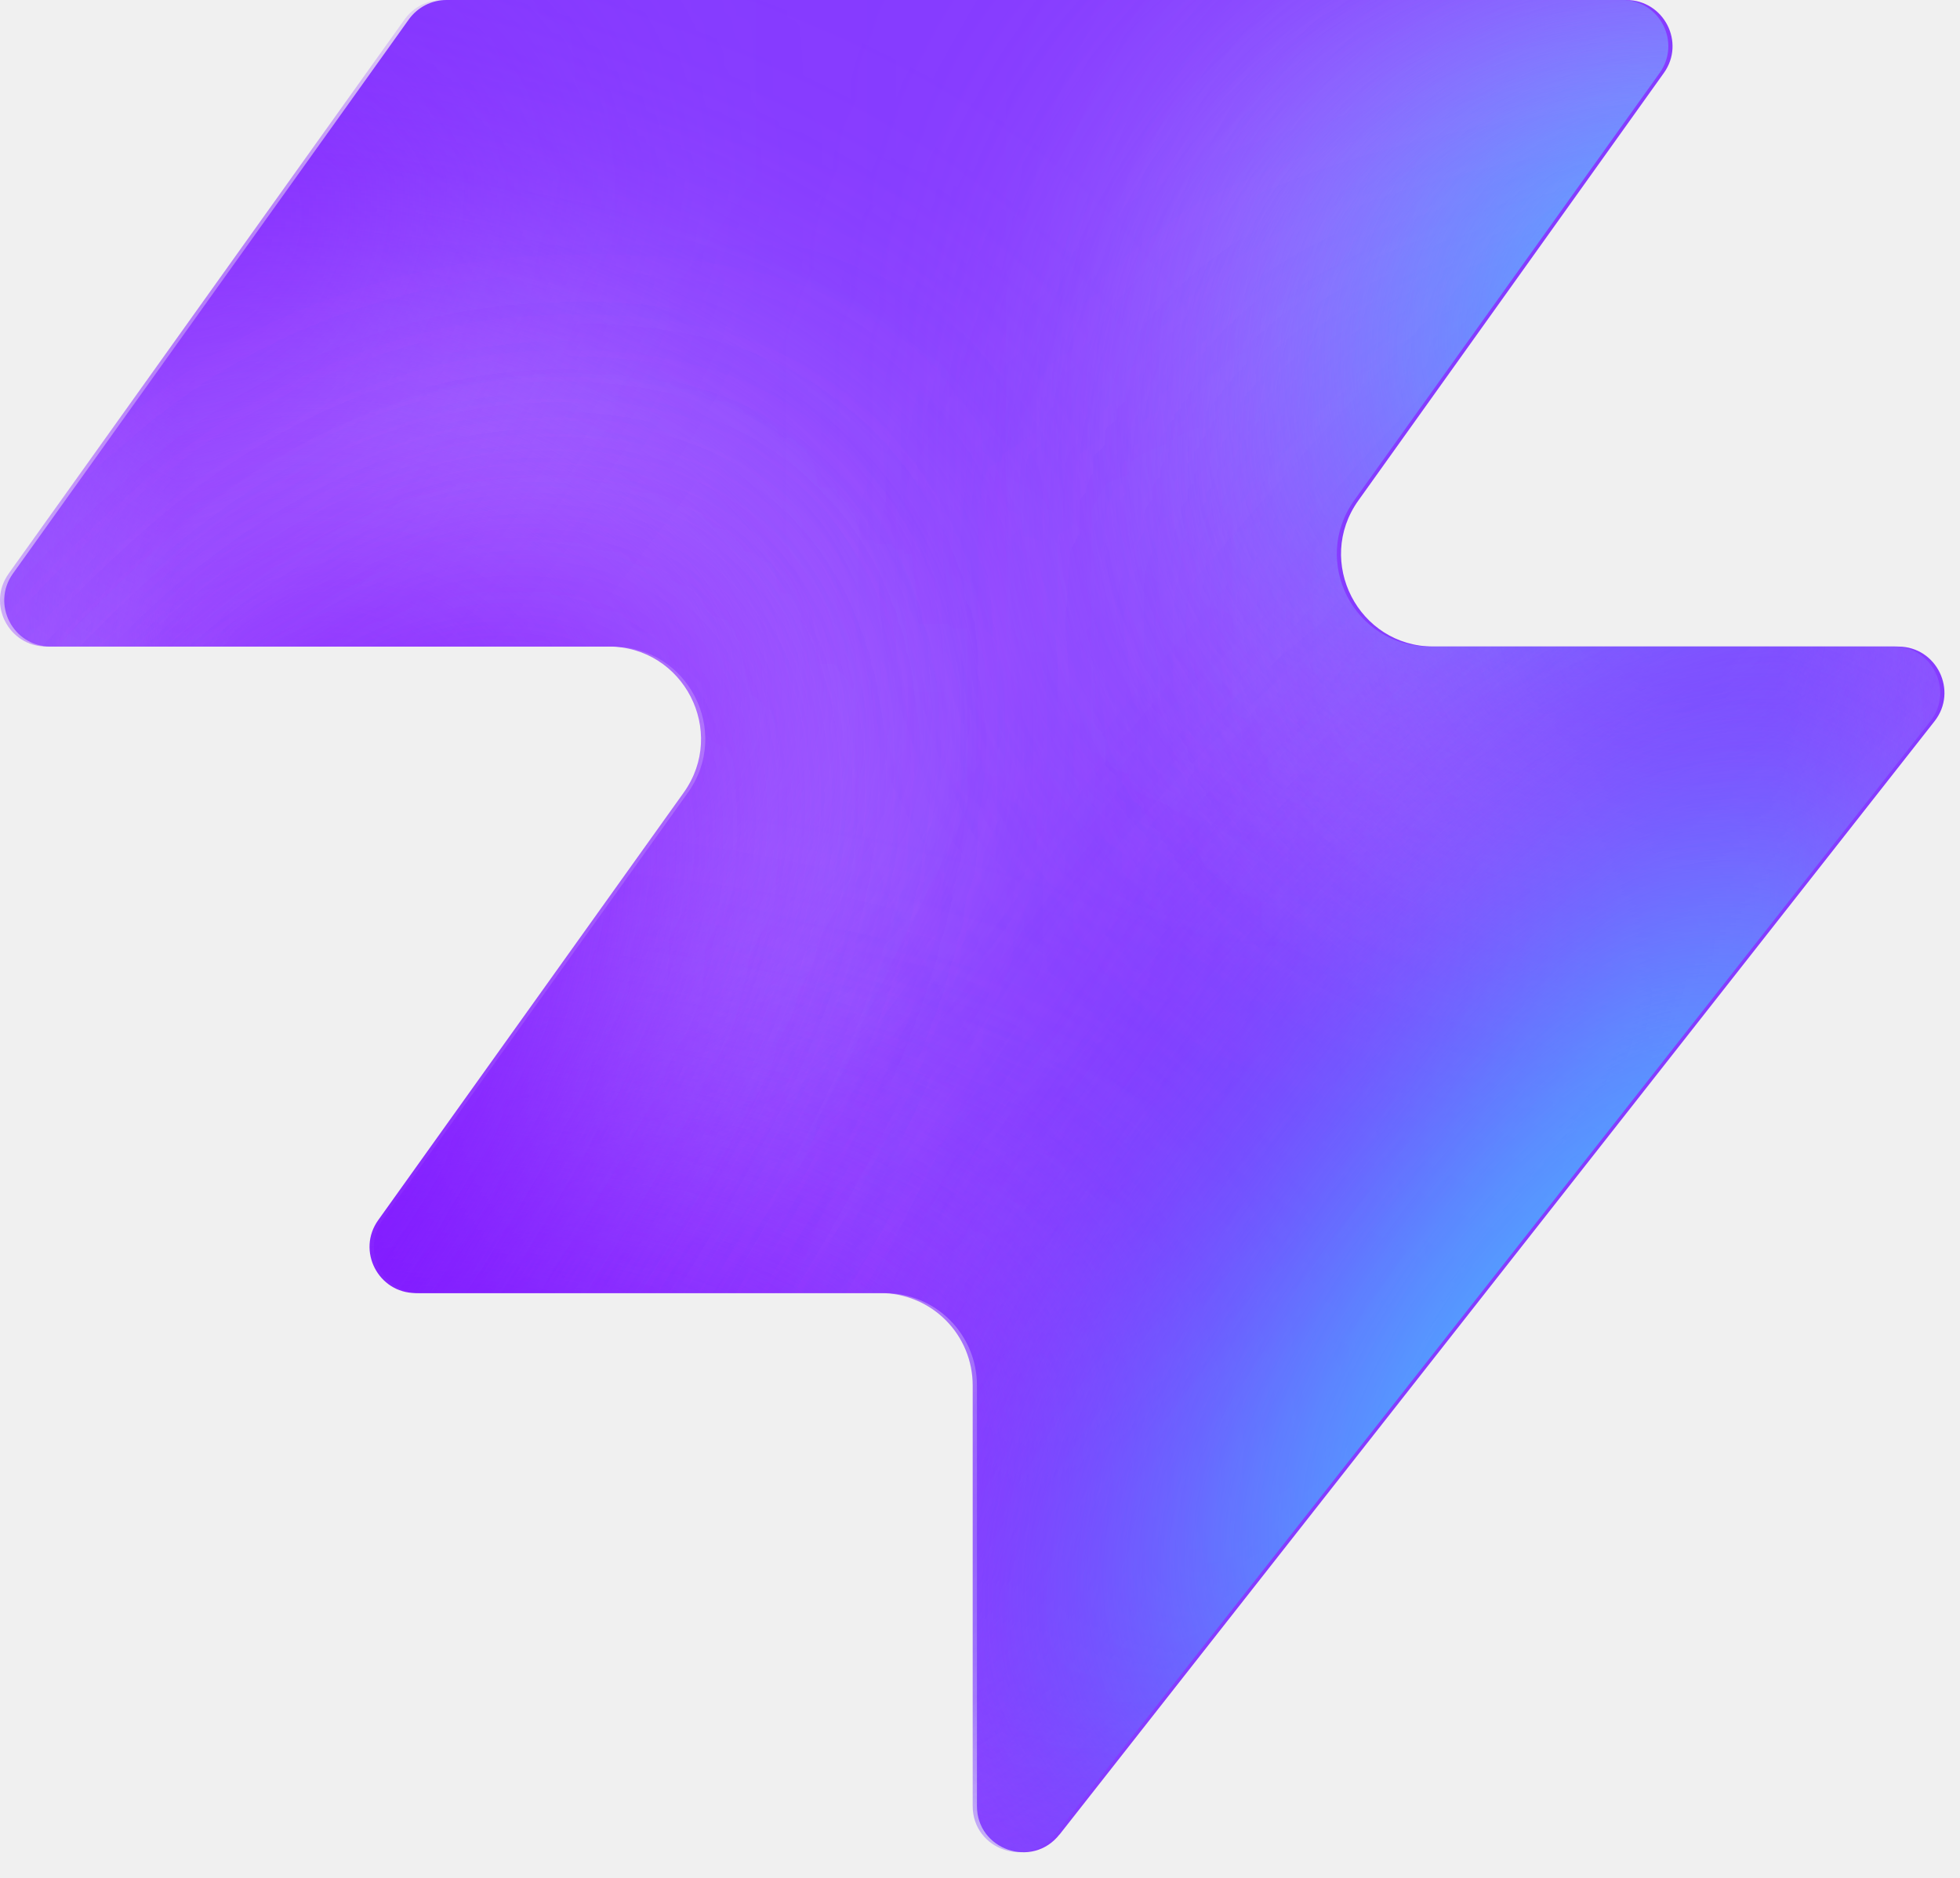
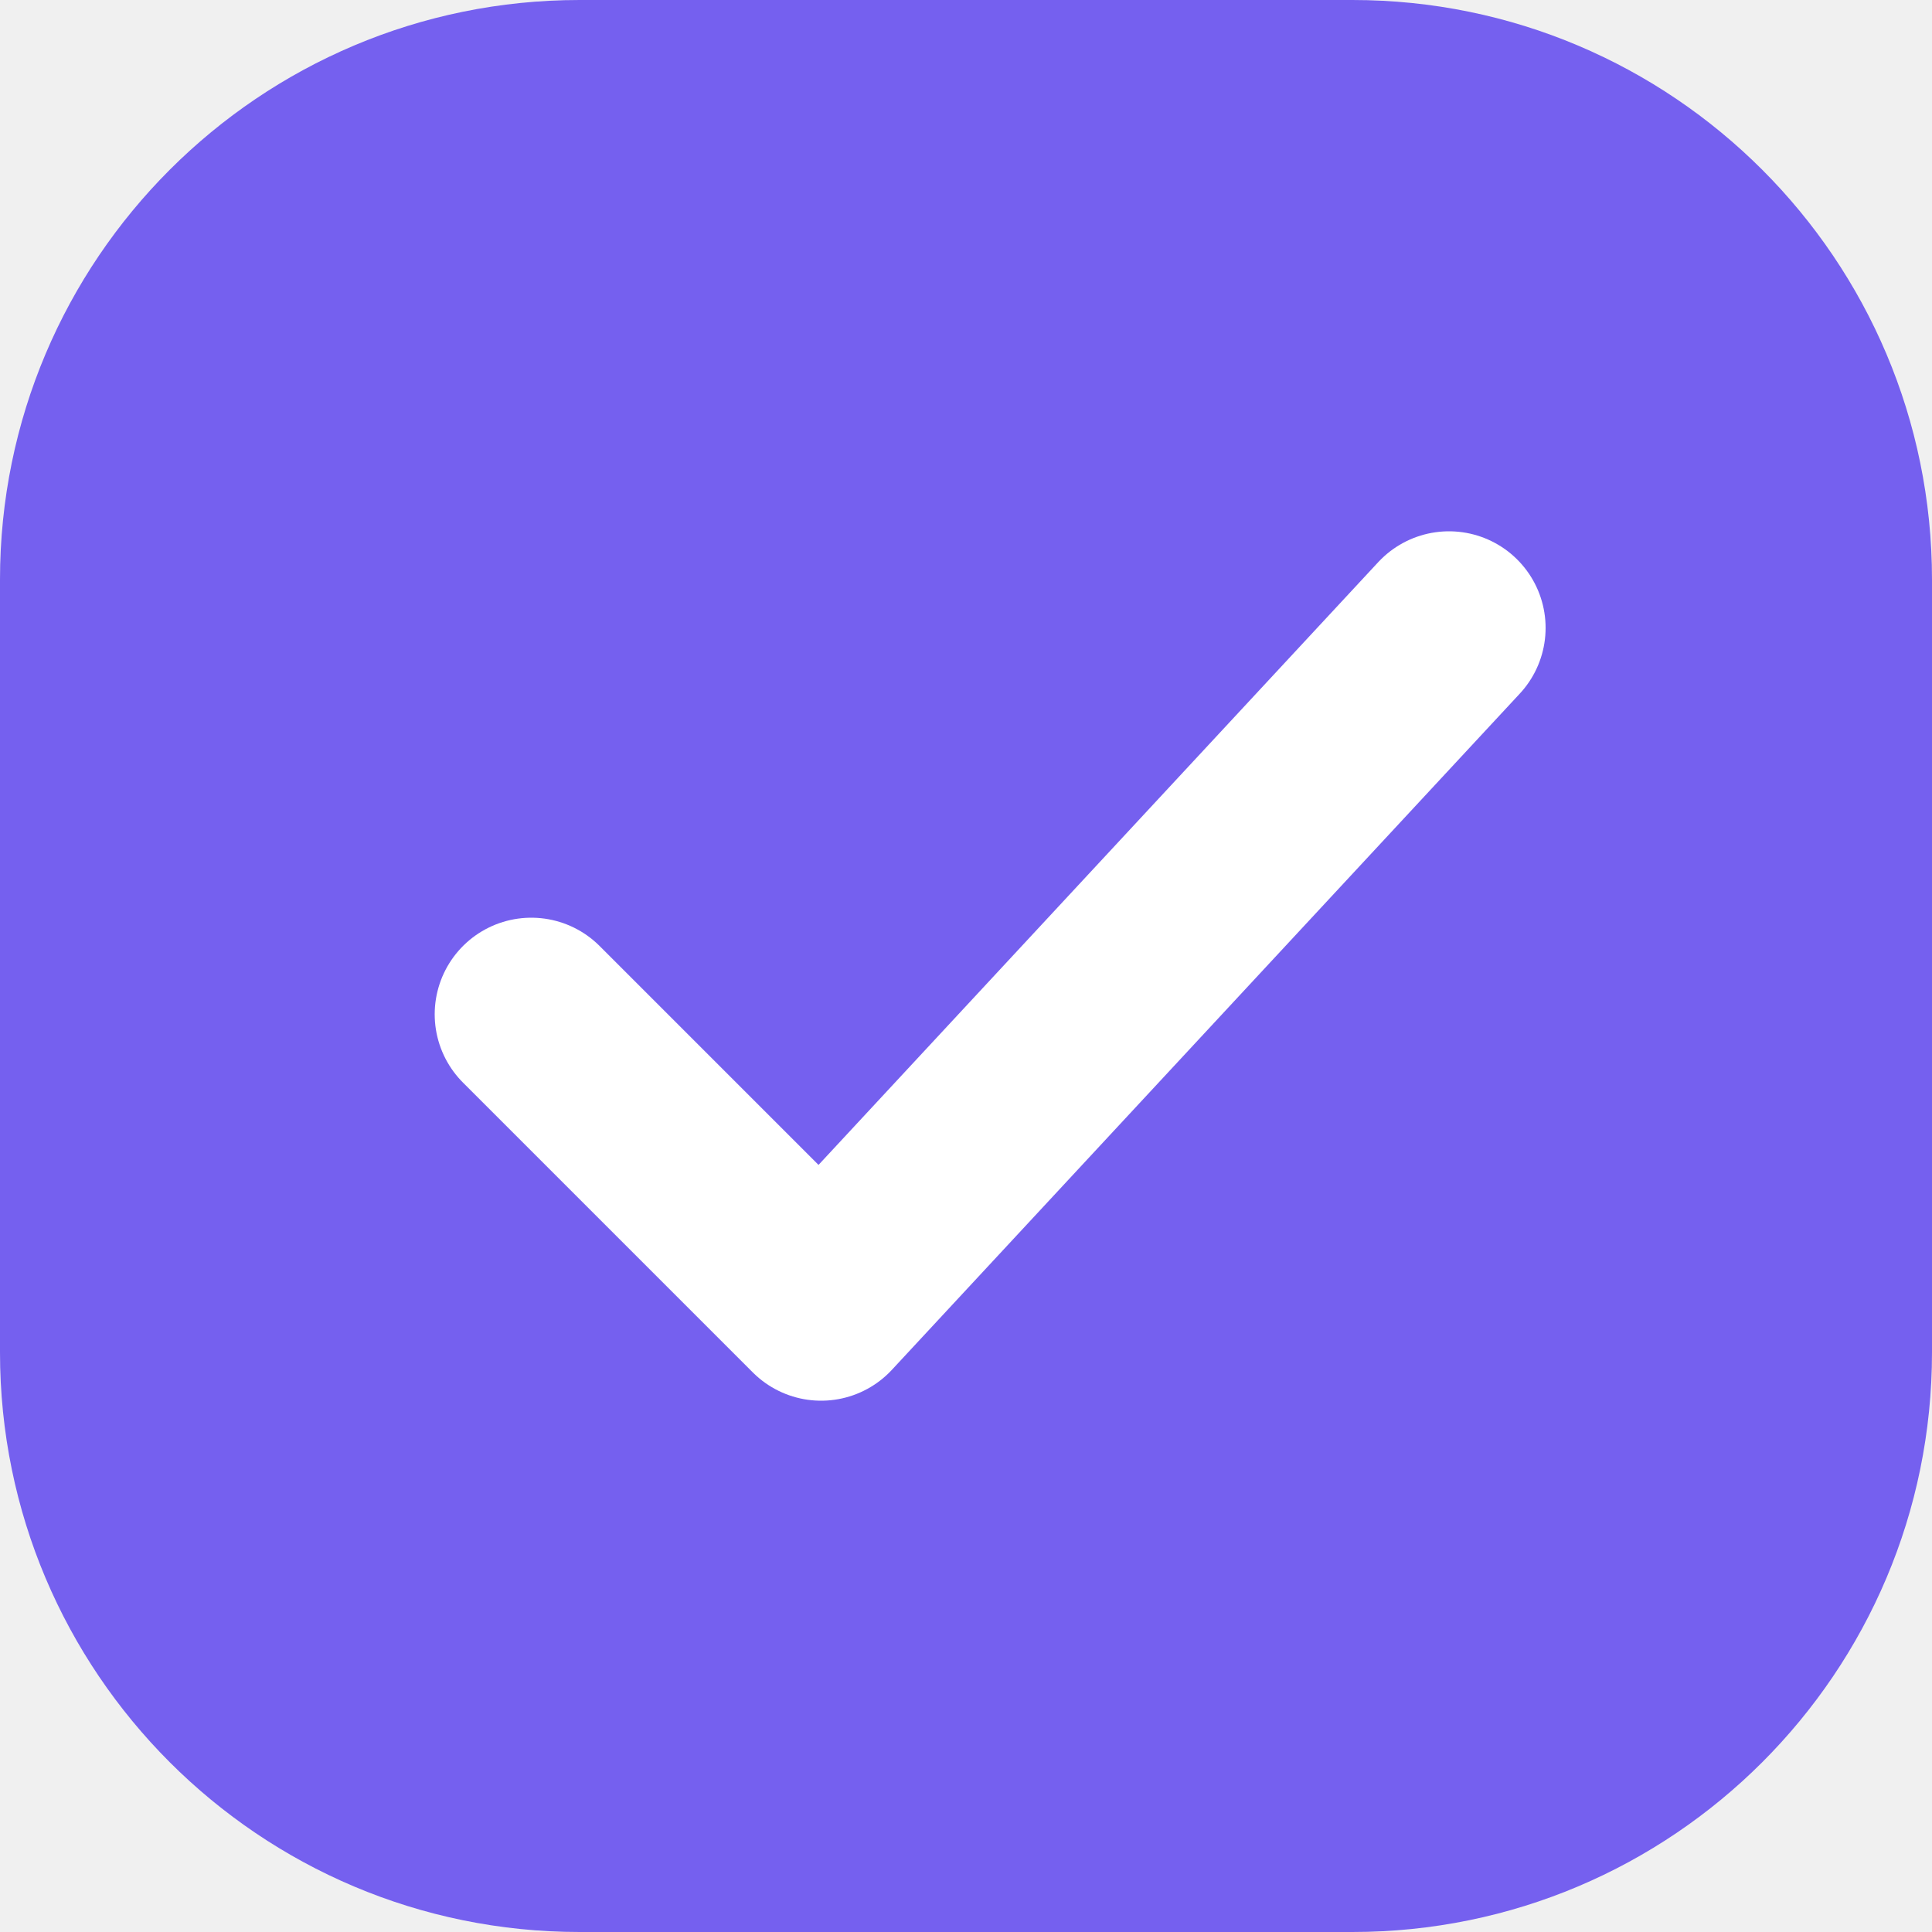
- <svg xmlns="http://www.w3.org/2000/svg" width="48" height="46" fill="none" viewBox="0 0 48 46">
-   <path fill="#863bff" d="M25.946 44.938c-.664.845-2.021.375-2.021-.698V33.937a2.26 2.26 0 0 0-2.262-2.262H10.287c-.92 0-1.456-1.04-.92-1.788l7.48-10.471c1.07-1.497 0-3.578-1.842-3.578H1.237c-.92 0-1.456-1.04-.92-1.788L10.013.474c.214-.297.556-.474.92-.474h28.894c.92 0 1.456 1.04.92 1.788l-7.48 10.471c-1.07 1.498 0 3.579 1.842 3.579h11.377c.943 0 1.473 1.088.89 1.83L25.947 44.94z" style="fill:#863bff;fill:color(display-p3 .525 .23 1);fill-opacity:1" />
-   <mask id="a" width="48" height="46" x="0" y="0" maskUnits="userSpaceOnUse" style="mask-type:alpha">
-     <path fill="#000" d="M25.842 44.938c-.664.844-2.021.375-2.021-.698V33.937a2.26 2.26 0 0 0-2.262-2.262H10.183c-.92 0-1.456-1.04-.92-1.788l7.48-10.471c1.07-1.498 0-3.579-1.842-3.579H1.133c-.92 0-1.456-1.04-.92-1.787L9.91.473c.214-.297.556-.474.92-.474h28.894c.92 0 1.456 1.04.92 1.788l-7.48 10.471c-1.07 1.498 0 3.578 1.842 3.578h11.377c.943 0 1.473 1.088.89 1.832L25.843 44.94z" style="fill:#000;fill-opacity:1" />
-   </mask>
-   <g mask="url(#a)">
-     <g filter="url(#b)">
-       <ellipse cx="5.508" cy="14.704" fill="#ede6ff" rx="5.508" ry="14.704" style="fill:#ede6ff;fill:color(display-p3 .927 .903 1);fill-opacity:1" transform="matrix(.00324 1 1 -.00324 -4.47 31.516)" />
-     </g>
-     <g filter="url(#c)">
-       <ellipse cx="10.399" cy="29.851" fill="#ede6ff" rx="10.399" ry="29.851" style="fill:#ede6ff;fill:color(display-p3 .927 .903 1);fill-opacity:1" transform="matrix(.00324 1 1 -.00324 -39.328 7.883)" />
-     </g>
-     <g filter="url(#d)">
-       <ellipse cx="5.508" cy="30.487" fill="#7e14ff" rx="5.508" ry="30.487" style="fill:#7e14ff;fill:color(display-p3 .492 .077 1);fill-opacity:1" transform="rotate(89.814 -25.913 -14.639)scale(1 -1)" />
-     </g>
-     <g filter="url(#e)">
-       <ellipse cx="5.508" cy="30.599" fill="#7e14ff" rx="5.508" ry="30.599" style="fill:#7e14ff;fill:color(display-p3 .492 .077 1);fill-opacity:1" transform="rotate(89.814 -32.644 -3.334)scale(1 -1)" />
-     </g>
-     <g filter="url(#f)">
-       <ellipse cx="5.508" cy="30.599" fill="#7e14ff" rx="5.508" ry="30.599" style="fill:#7e14ff;fill:color(display-p3 .492 .077 1);fill-opacity:1" transform="matrix(.00324 1 1 -.00324 -34.34 30.47)" />
-     </g>
-     <g filter="url(#g)">
-       <ellipse cx="14.072" cy="22.078" fill="#ede6ff" rx="14.072" ry="22.078" style="fill:#ede6ff;fill:color(display-p3 .927 .903 1);fill-opacity:1" transform="rotate(93.35 24.506 48.493)scale(-1 1)" />
-     </g>
-     <g filter="url(#h)">
-       <ellipse cx="3.47" cy="21.501" fill="#7e14ff" rx="3.47" ry="21.501" style="fill:#7e14ff;fill:color(display-p3 .492 .077 1);fill-opacity:1" transform="rotate(89.009 28.708 47.59)scale(-1 1)" />
-     </g>
-     <g filter="url(#i)">
-       <ellipse cx="3.47" cy="21.501" fill="#7e14ff" rx="3.47" ry="21.501" style="fill:#7e14ff;fill:color(display-p3 .492 .077 1);fill-opacity:1" transform="rotate(89.009 28.708 47.59)scale(-1 1)" />
-     </g>
-     <g filter="url(#j)">
-       <ellipse cx=".387" cy="8.972" fill="#7e14ff" rx="4.407" ry="29.108" style="fill:#7e14ff;fill:color(display-p3 .492 .077 1);fill-opacity:1" transform="rotate(39.51 .387 8.972)" />
-     </g>
-     <g filter="url(#k)">
-       <ellipse cx="47.523" cy="-6.092" fill="#7e14ff" rx="4.407" ry="29.108" style="fill:#7e14ff;fill:color(display-p3 .492 .077 1);fill-opacity:1" transform="rotate(37.892 47.523 -6.092)" />
-     </g>
-     <g filter="url(#l)">
-       <ellipse cx="41.412" cy="6.333" fill="#47bfff" rx="5.971" ry="9.665" style="fill:#47bfff;fill:color(display-p3 .28 .748 1);fill-opacity:1" transform="rotate(37.892 41.412 6.333)" />
-     </g>
-     <g filter="url(#m)">
-       <ellipse cx="-1.879" cy="38.332" fill="#7e14ff" rx="4.407" ry="29.108" style="fill:#7e14ff;fill:color(display-p3 .492 .077 1);fill-opacity:1" transform="rotate(37.892 -1.88 38.332)" />
-     </g>
-     <g filter="url(#n)">
-       <ellipse cx="-1.879" cy="38.332" fill="#7e14ff" rx="4.407" ry="29.108" style="fill:#7e14ff;fill:color(display-p3 .492 .077 1);fill-opacity:1" transform="rotate(37.892 -1.88 38.332)" />
-     </g>
-     <g filter="url(#o)">
-       <ellipse cx="35.651" cy="29.907" fill="#7e14ff" rx="4.407" ry="29.108" style="fill:#7e14ff;fill:color(display-p3 .492 .077 1);fill-opacity:1" transform="rotate(37.892 35.651 29.907)" />
-     </g>
-     <g filter="url(#p)">
-       <ellipse cx="38.418" cy="32.4" fill="#47bfff" rx="5.971" ry="15.297" style="fill:#47bfff;fill:color(display-p3 .28 .748 1);fill-opacity:1" transform="rotate(37.892 38.418 32.4)" />
-     </g>
-   </g>
-   <defs>
-     <filter id="b" width="60.045" height="41.654" x="-19.77" y="16.149" color-interpolation-filters="sRGB" filterUnits="userSpaceOnUse">
-       <feFlood flood-opacity="0" result="BackgroundImageFix" />
-       <feBlend in="SourceGraphic" in2="BackgroundImageFix" result="shape" />
-       <feGaussianBlur result="effect1_foregroundBlur_2002_17158" stdDeviation="7.659" />
-     </filter>
-     <filter id="c" width="90.34" height="51.437" x="-54.613" y="-7.533" color-interpolation-filters="sRGB" filterUnits="userSpaceOnUse">
-       <feFlood flood-opacity="0" result="BackgroundImageFix" />
-       <feBlend in="SourceGraphic" in2="BackgroundImageFix" result="shape" />
-       <feGaussianBlur result="effect1_foregroundBlur_2002_17158" stdDeviation="7.659" />
-     </filter>
-     <filter id="d" width="79.355" height="29.4" x="-49.64" y="2.03" color-interpolation-filters="sRGB" filterUnits="userSpaceOnUse">
-       <feFlood flood-opacity="0" result="BackgroundImageFix" />
-       <feBlend in="SourceGraphic" in2="BackgroundImageFix" result="shape" />
-       <feGaussianBlur result="effect1_foregroundBlur_2002_17158" stdDeviation="4.596" />
-     </filter>
-     <filter id="e" width="79.579" height="29.4" x="-45.045" y="20.029" color-interpolation-filters="sRGB" filterUnits="userSpaceOnUse">
-       <feFlood flood-opacity="0" result="BackgroundImageFix" />
-       <feBlend in="SourceGraphic" in2="BackgroundImageFix" result="shape" />
-       <feGaussianBlur result="effect1_foregroundBlur_2002_17158" stdDeviation="4.596" />
-     </filter>
-     <filter id="f" width="79.579" height="29.4" x="-43.513" y="21.178" color-interpolation-filters="sRGB" filterUnits="userSpaceOnUse">
-       <feFlood flood-opacity="0" result="BackgroundImageFix" />
-       <feBlend in="SourceGraphic" in2="BackgroundImageFix" result="shape" />
-       <feGaussianBlur result="effect1_foregroundBlur_2002_17158" stdDeviation="4.596" />
-     </filter>
-     <filter id="g" width="74.749" height="58.852" x="15.756" y="-17.901" color-interpolation-filters="sRGB" filterUnits="userSpaceOnUse">
-       <feFlood flood-opacity="0" result="BackgroundImageFix" />
-       <feBlend in="SourceGraphic" in2="BackgroundImageFix" result="shape" />
-       <feGaussianBlur result="effect1_foregroundBlur_2002_17158" stdDeviation="7.659" />
-     </filter>
-     <filter id="h" width="61.377" height="25.362" x="23.548" y="2.284" color-interpolation-filters="sRGB" filterUnits="userSpaceOnUse">
-       <feFlood flood-opacity="0" result="BackgroundImageFix" />
-       <feBlend in="SourceGraphic" in2="BackgroundImageFix" result="shape" />
-       <feGaussianBlur result="effect1_foregroundBlur_2002_17158" stdDeviation="4.596" />
-     </filter>
-     <filter id="i" width="61.377" height="25.362" x="23.548" y="2.284" color-interpolation-filters="sRGB" filterUnits="userSpaceOnUse">
-       <feFlood flood-opacity="0" result="BackgroundImageFix" />
-       <feBlend in="SourceGraphic" in2="BackgroundImageFix" result="shape" />
-       <feGaussianBlur result="effect1_foregroundBlur_2002_17158" stdDeviation="4.596" />
-     </filter>
-     <filter id="j" width="56.045" height="63.649" x="-27.636" y="-22.853" color-interpolation-filters="sRGB" filterUnits="userSpaceOnUse">
-       <feFlood flood-opacity="0" result="BackgroundImageFix" />
-       <feBlend in="SourceGraphic" in2="BackgroundImageFix" result="shape" />
-       <feGaussianBlur result="effect1_foregroundBlur_2002_17158" stdDeviation="4.596" />
-     </filter>
-     <filter id="k" width="54.814" height="64.646" x="20.116" y="-38.415" color-interpolation-filters="sRGB" filterUnits="userSpaceOnUse">
-       <feFlood flood-opacity="0" result="BackgroundImageFix" />
-       <feBlend in="SourceGraphic" in2="BackgroundImageFix" result="shape" />
-       <feGaussianBlur result="effect1_foregroundBlur_2002_17158" stdDeviation="4.596" />
-     </filter>
-     <filter id="l" width="33.541" height="35.313" x="24.641" y="-11.323" color-interpolation-filters="sRGB" filterUnits="userSpaceOnUse">
-       <feFlood flood-opacity="0" result="BackgroundImageFix" />
-       <feBlend in="SourceGraphic" in2="BackgroundImageFix" result="shape" />
-       <feGaussianBlur result="effect1_foregroundBlur_2002_17158" stdDeviation="4.596" />
-     </filter>
-     <filter id="m" width="54.814" height="64.646" x="-29.286" y="6.009" color-interpolation-filters="sRGB" filterUnits="userSpaceOnUse">
-       <feFlood flood-opacity="0" result="BackgroundImageFix" />
-       <feBlend in="SourceGraphic" in2="BackgroundImageFix" result="shape" />
-       <feGaussianBlur result="effect1_foregroundBlur_2002_17158" stdDeviation="4.596" />
-     </filter>
-     <filter id="n" width="54.814" height="64.646" x="-29.286" y="6.009" color-interpolation-filters="sRGB" filterUnits="userSpaceOnUse">
-       <feFlood flood-opacity="0" result="BackgroundImageFix" />
-       <feBlend in="SourceGraphic" in2="BackgroundImageFix" result="shape" />
-       <feGaussianBlur result="effect1_foregroundBlur_2002_17158" stdDeviation="4.596" />
-     </filter>
-     <filter id="o" width="54.814" height="64.646" x="8.244" y="-2.416" color-interpolation-filters="sRGB" filterUnits="userSpaceOnUse">
-       <feFlood flood-opacity="0" result="BackgroundImageFix" />
-       <feBlend in="SourceGraphic" in2="BackgroundImageFix" result="shape" />
-       <feGaussianBlur result="effect1_foregroundBlur_2002_17158" stdDeviation="4.596" />
-     </filter>
-     <filter id="p" width="39.409" height="43.623" x="18.713" y="10.588" color-interpolation-filters="sRGB" filterUnits="userSpaceOnUse">
-       <feFlood flood-opacity="0" result="BackgroundImageFix" />
-       <feBlend in="SourceGraphic" in2="BackgroundImageFix" result="shape" />
-       <feGaussianBlur result="effect1_foregroundBlur_2002_17158" stdDeviation="4.596" />
-     </filter>
-   </defs>
+ <svg xmlns="http://www.w3.org/2000/svg" viewBox="0 0 40 40">
+   <rect width="40" height="40" rx="12" fill="#7560ef" />
+   <path d="m11 21 6 6 13-14" fill="none" stroke="white" stroke-width="4" stroke-linecap="round" stroke-linejoin="round" />
</svg>
